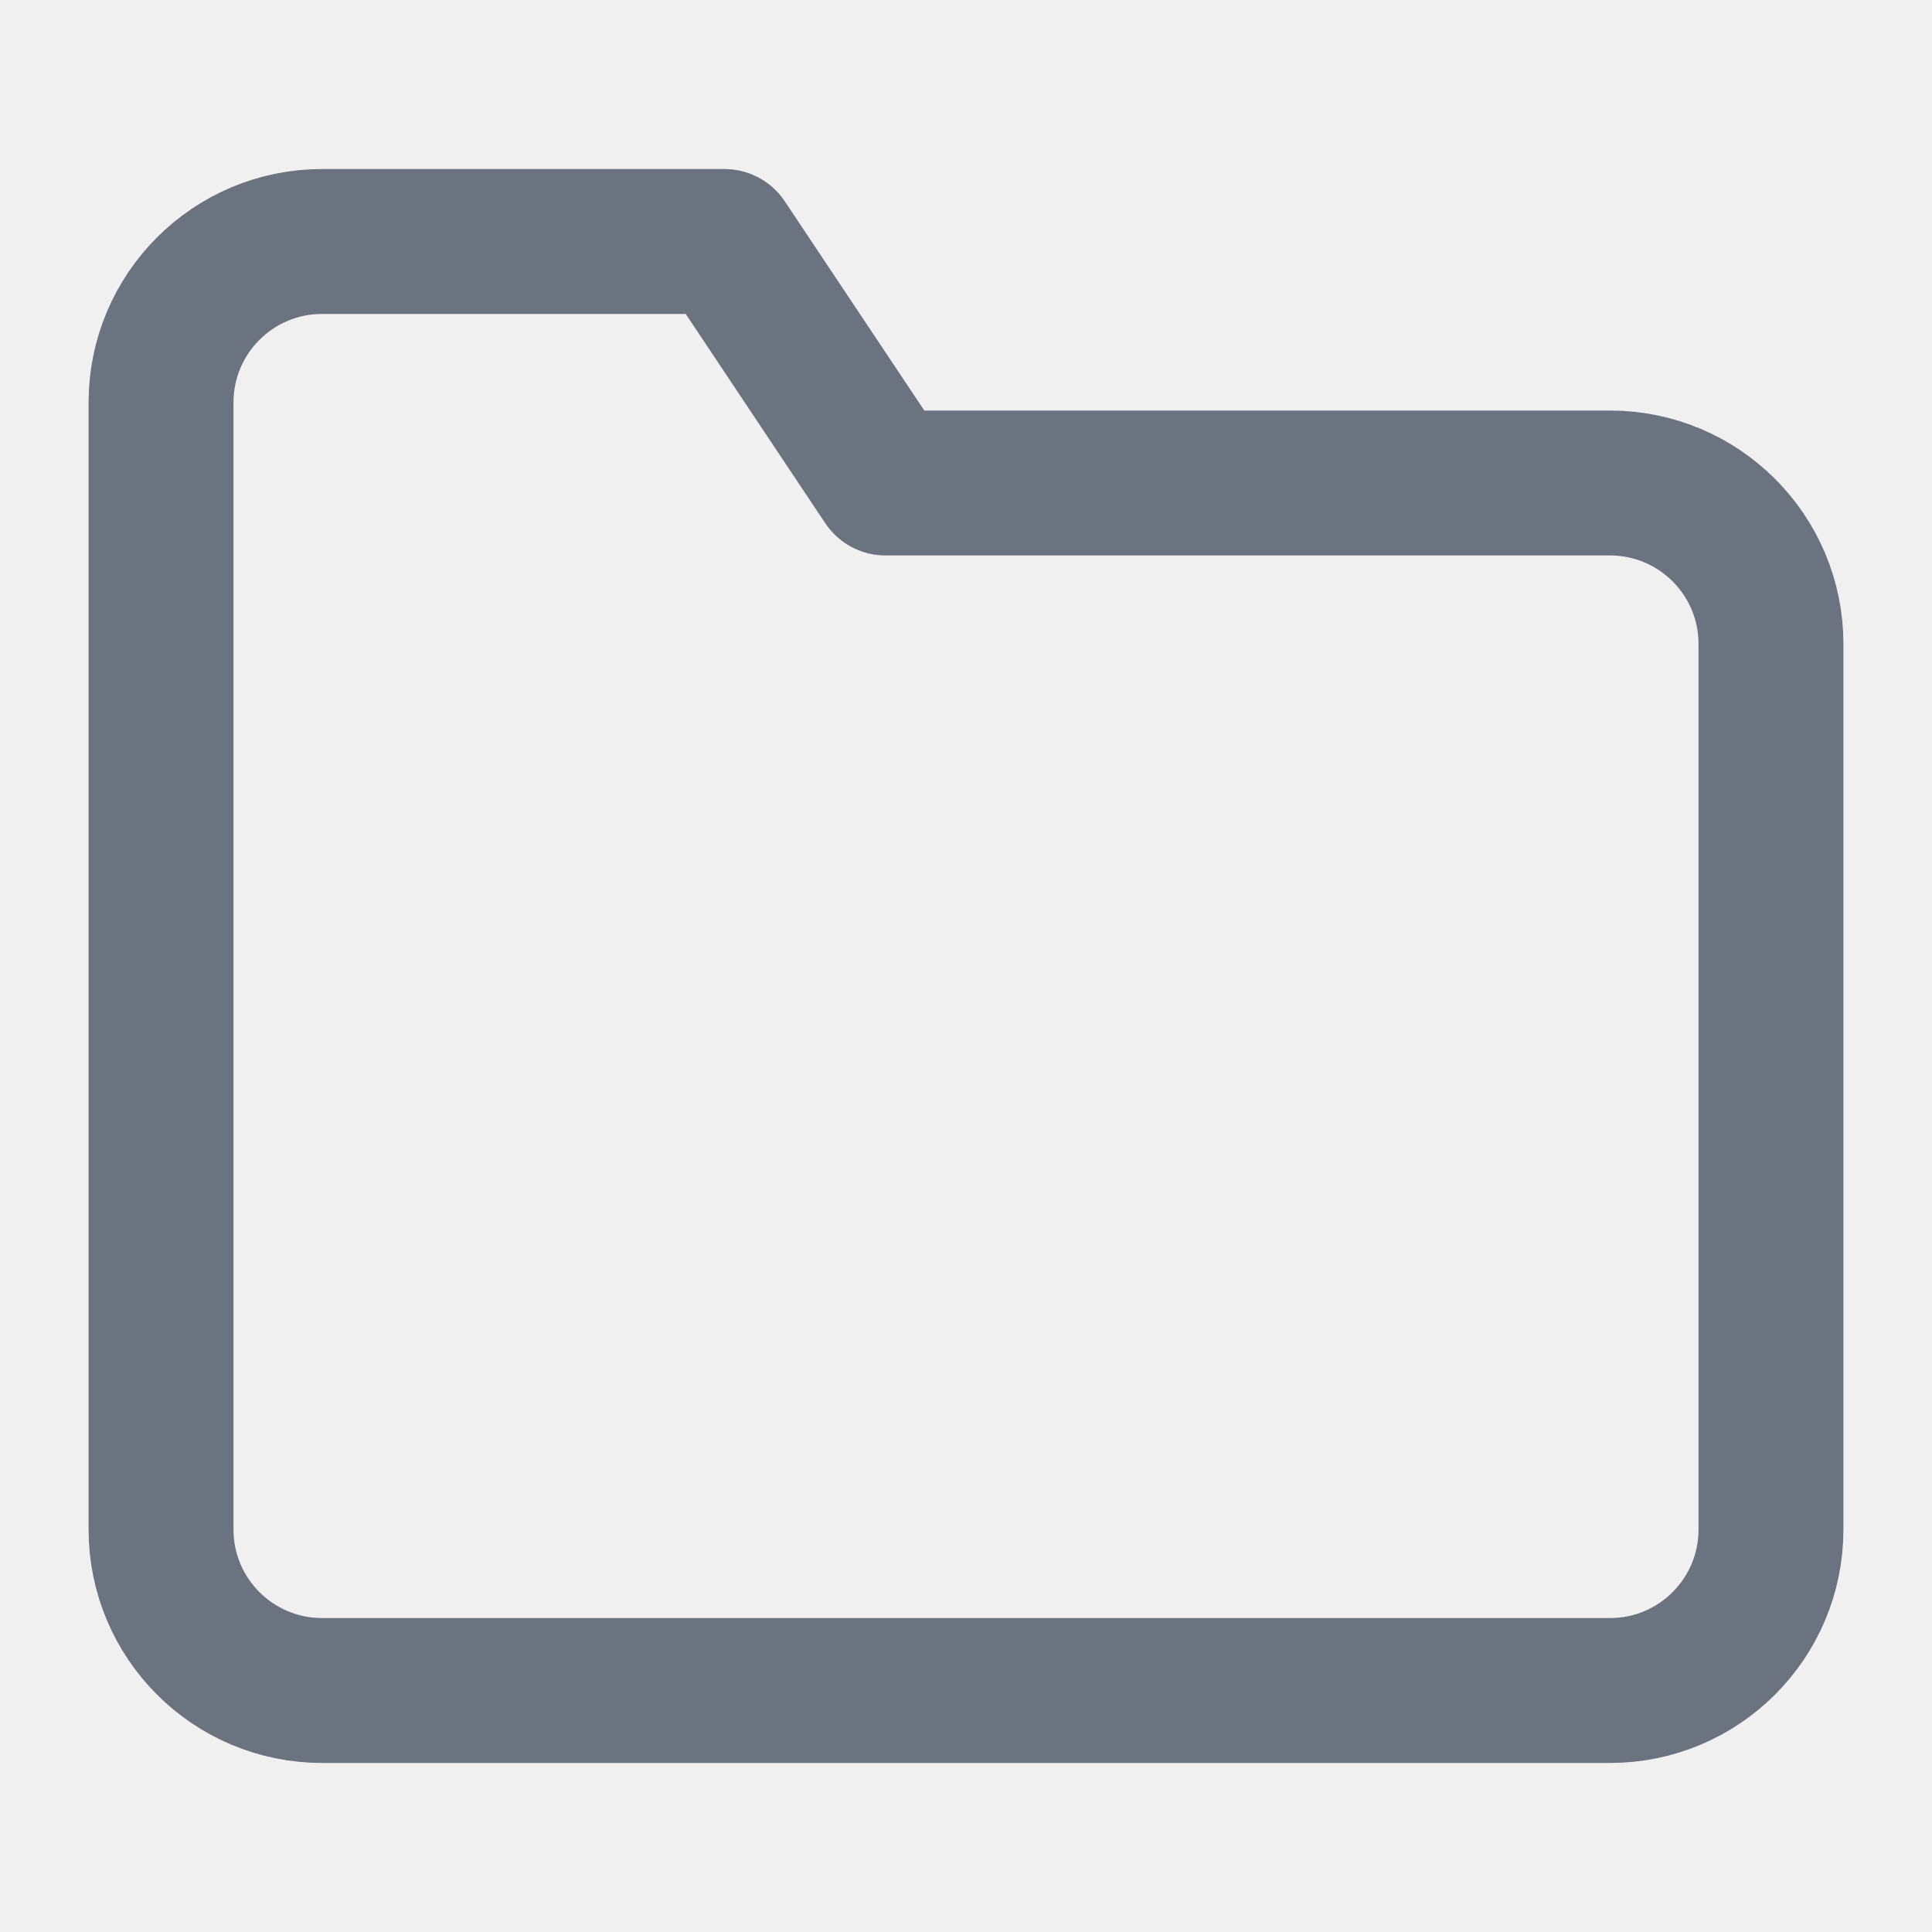
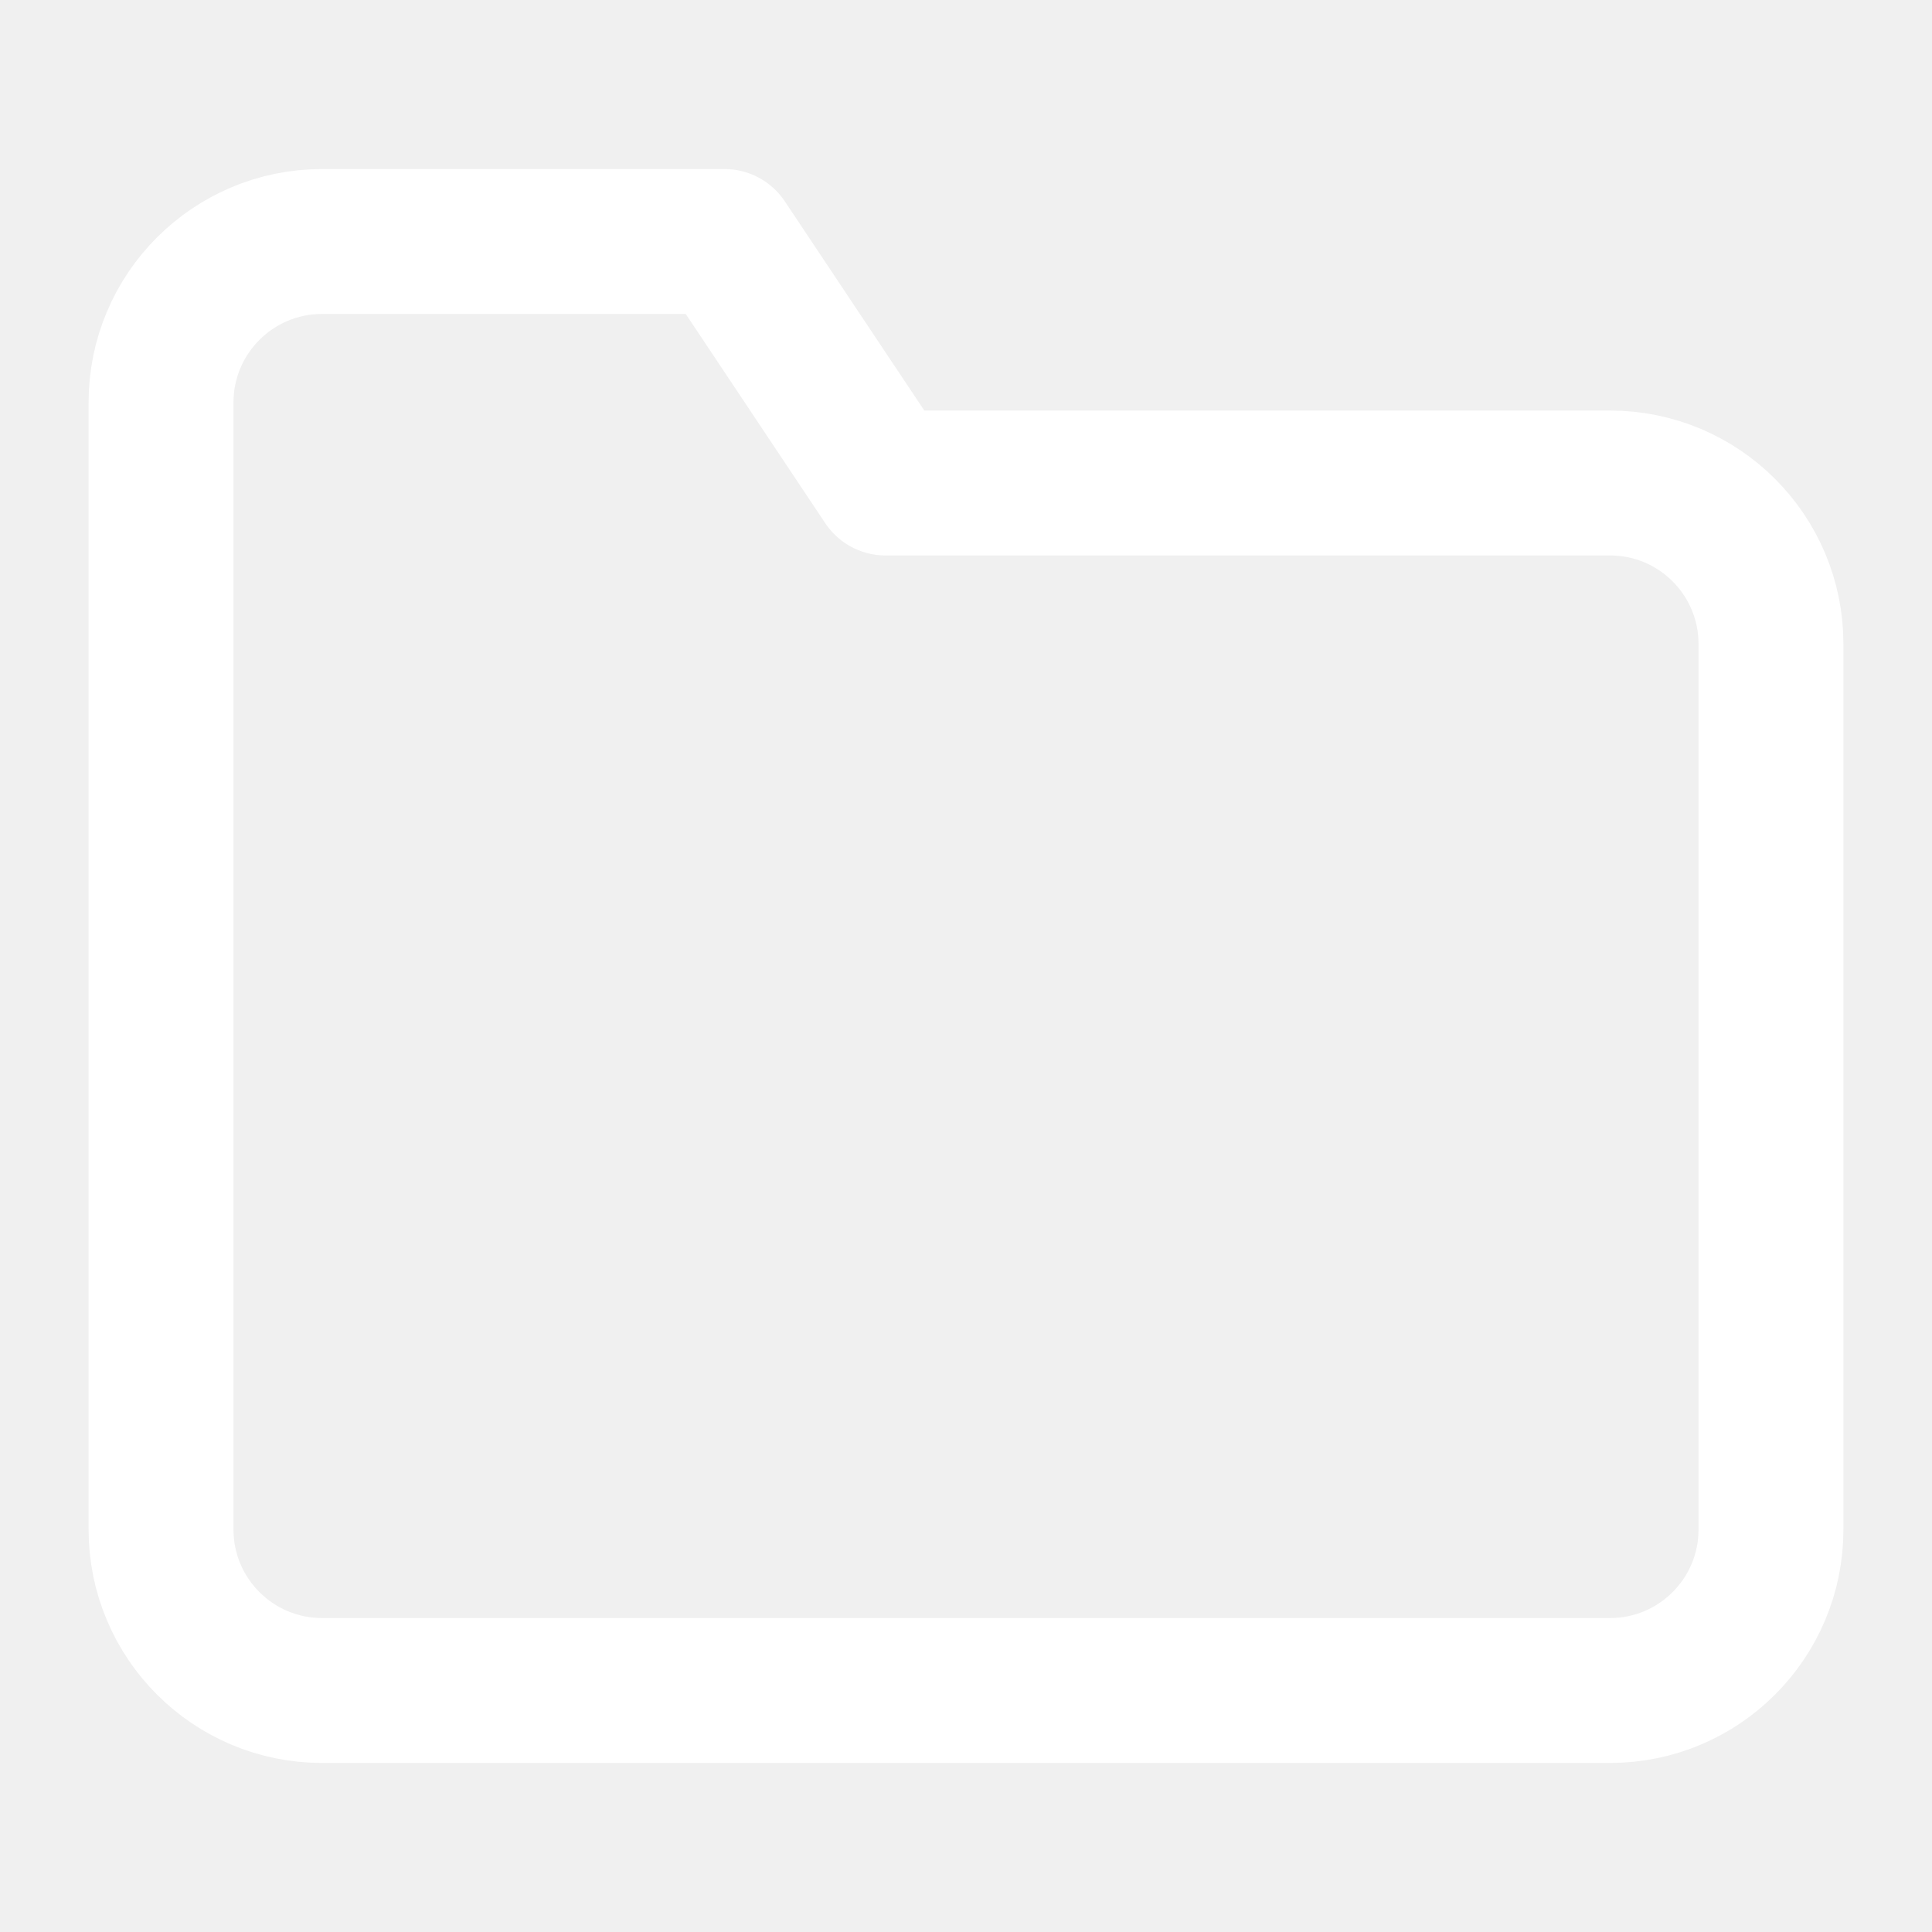
<svg xmlns="http://www.w3.org/2000/svg" width="20" height="20" viewBox="0 0 20 20" fill="none">
-   <path d="M18.333 15.833a1.666 1.666 0 01-1.666 1.667H3.333a1.667 1.667 0 01-1.666-1.667V4.167A1.667 1.667 0 013.333 2.5H7.5L9.167 5h7.5a1.666 1.666 0 011.666 1.667v9.166z" stroke="#6B7280" stroke-width="1.5" stroke-linecap="round" stroke-linejoin="round" />
+   <path d="M18.333 15.833a1.666 1.666 0 01-1.666 1.667H3.333a1.667 1.667 0 01-1.666-1.667V4.167A1.667 1.667 0 013.333 2.5H7.5L9.167 5h7.5a1.666 1.666 0 011.666 1.667v9.166z" stroke="#fff" stroke-width="1.5" stroke-linecap="round" stroke-linejoin="round" />
</svg>
